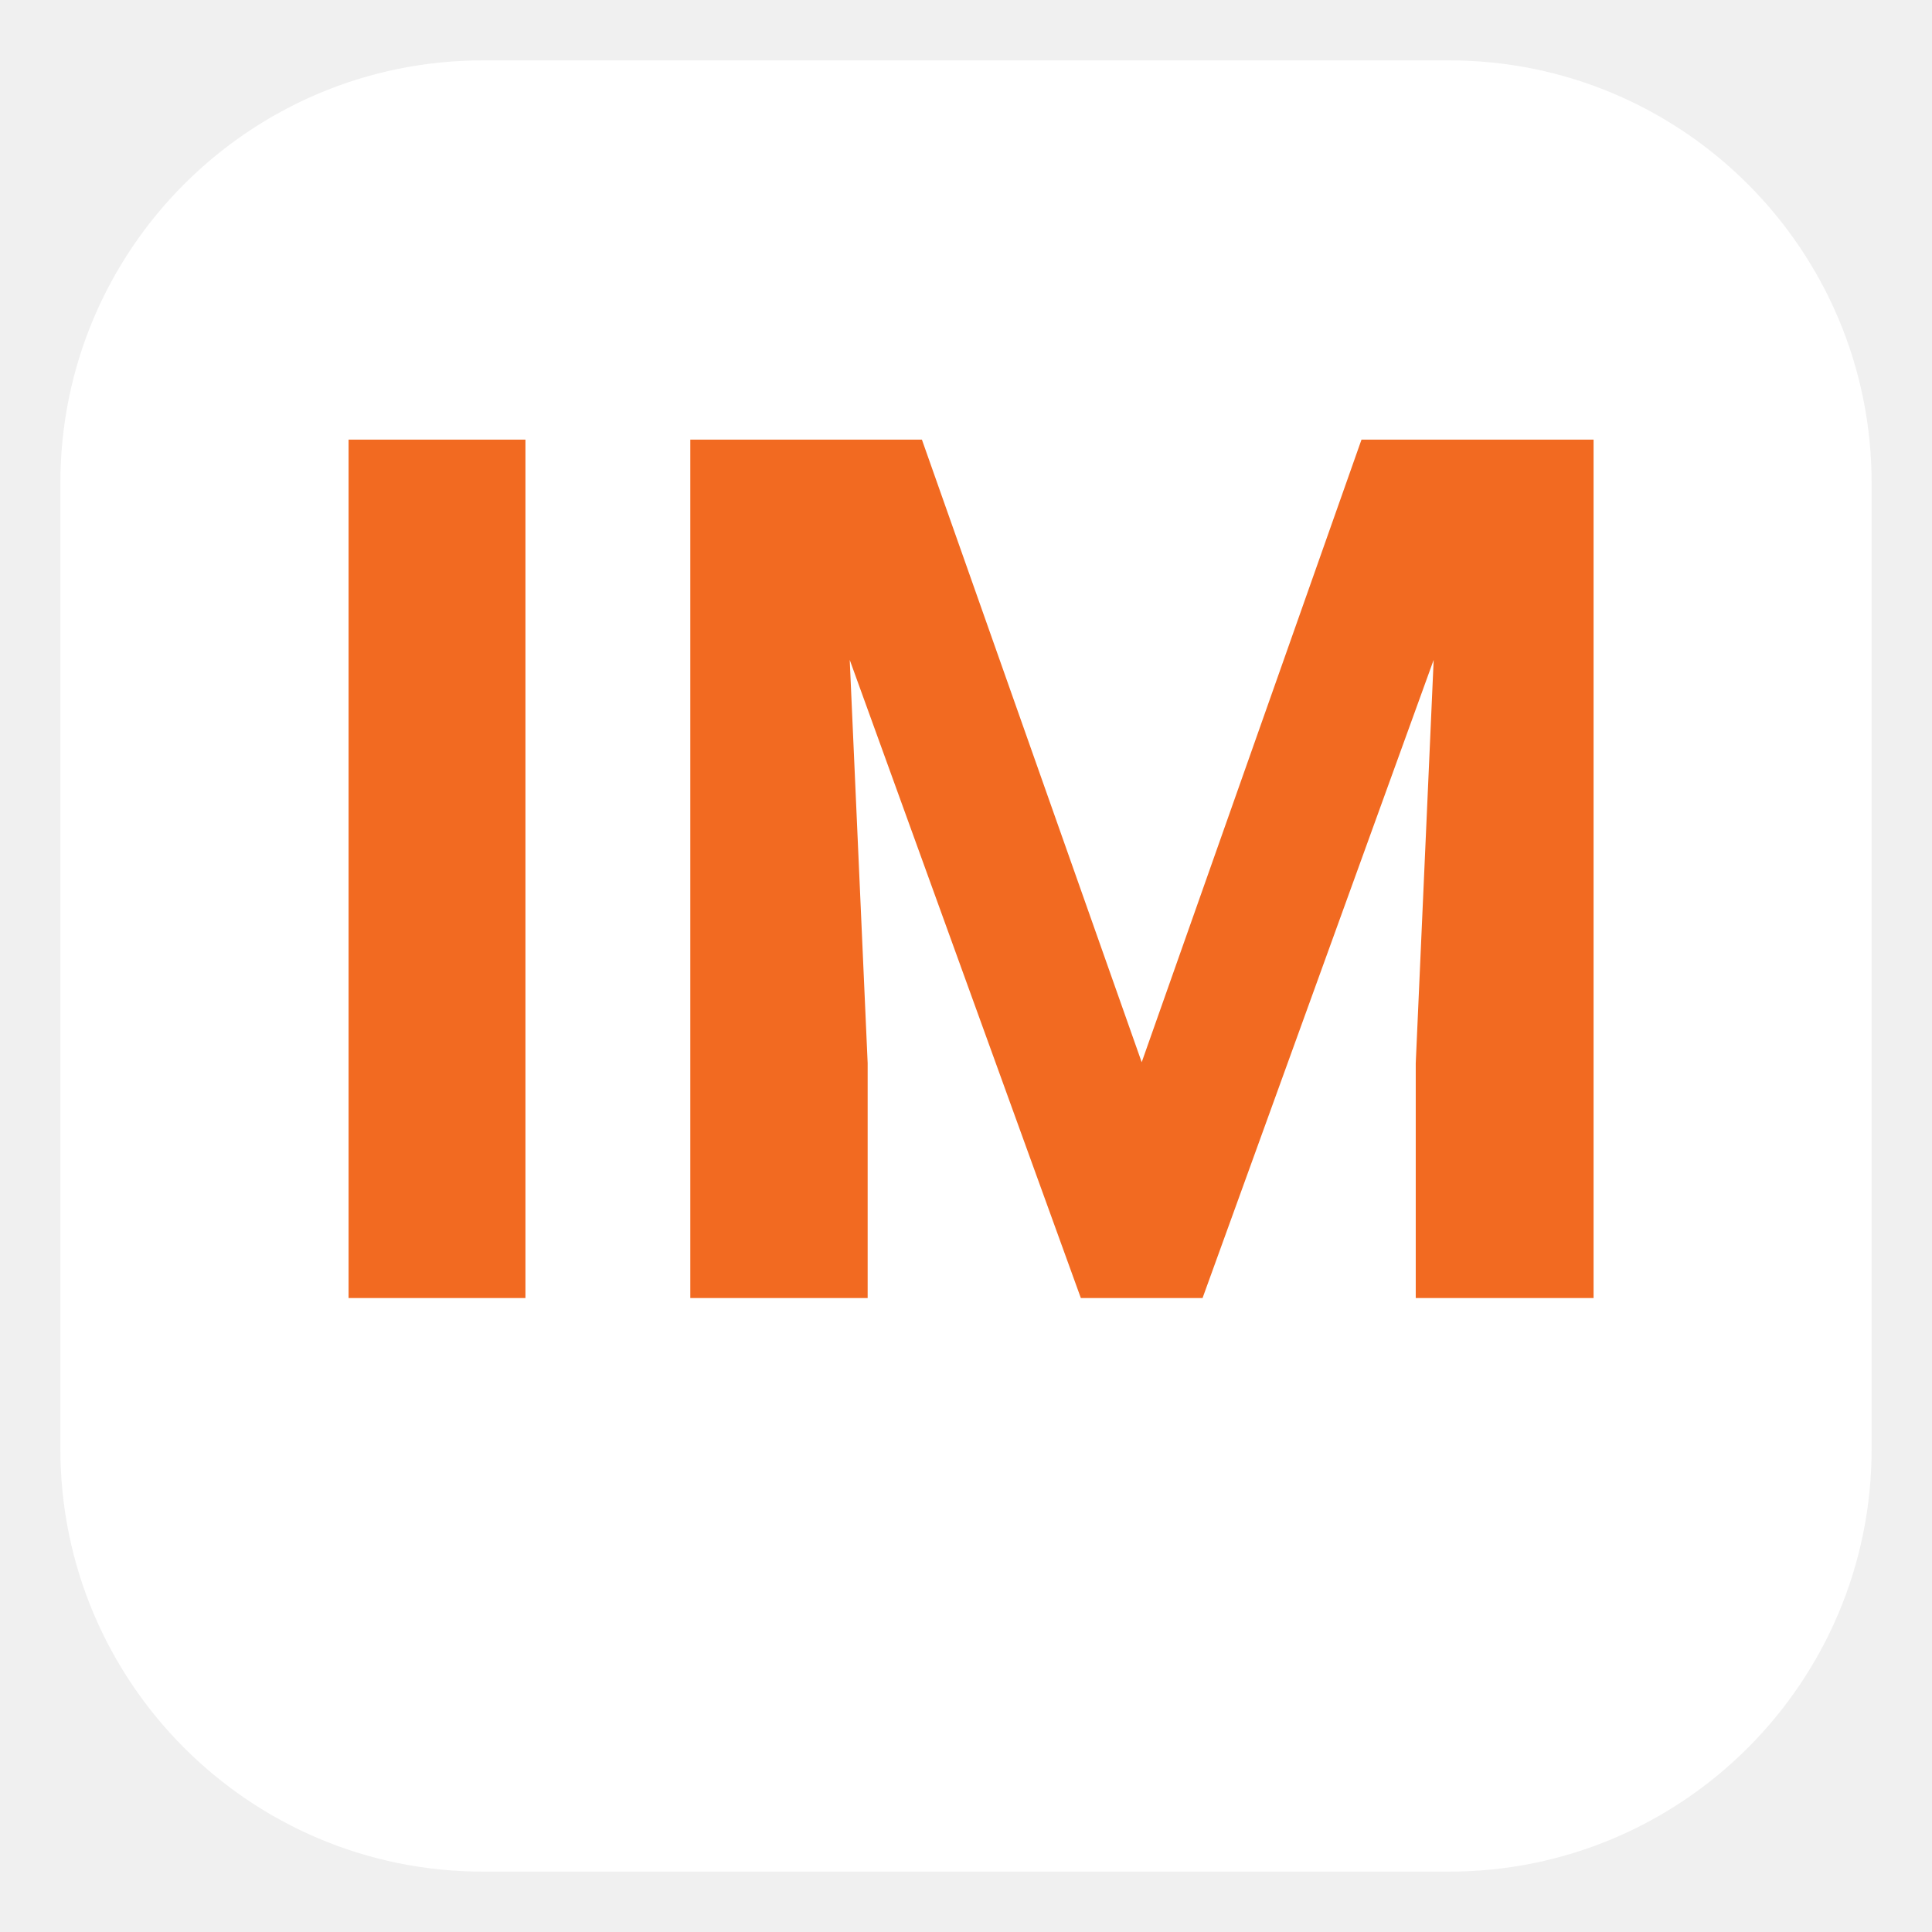
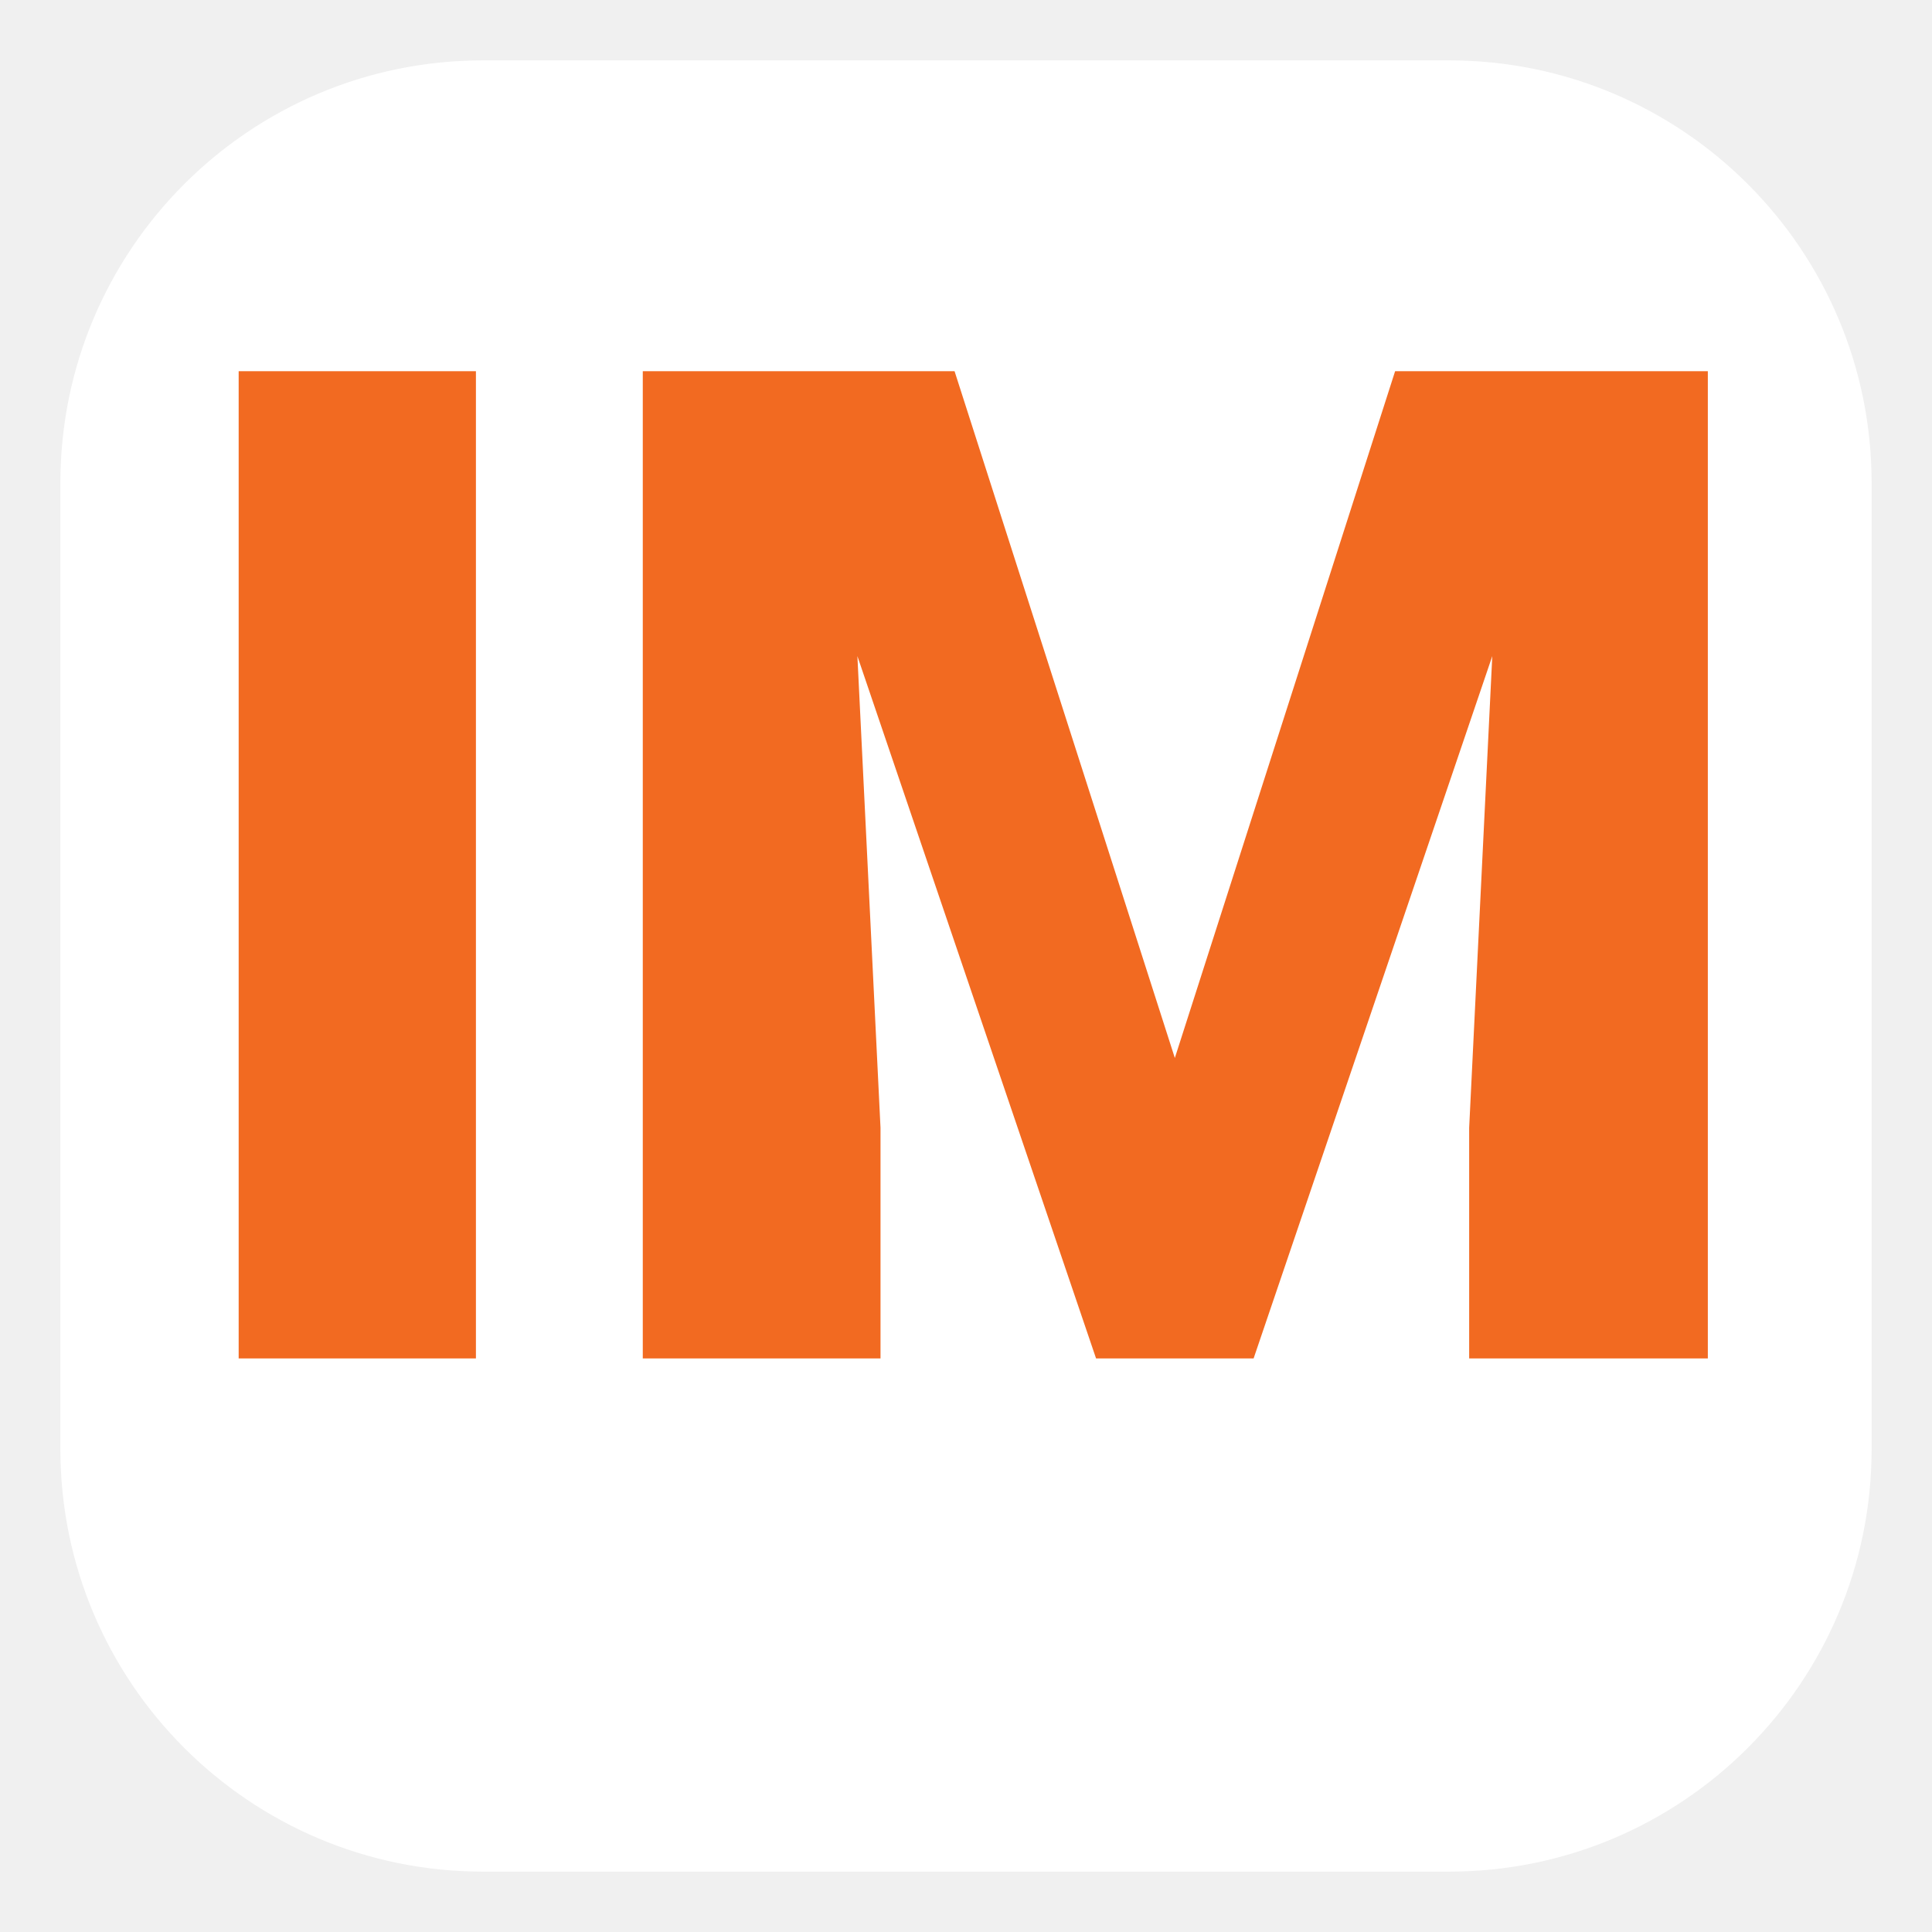
<svg xmlns="http://www.w3.org/2000/svg" viewBox="0 0 64 64">
  <rect x="2" y="2" width="60" height="60" rx="14" fill="#ffffff" />
-   <text x="32" y="43" text-anchor="middle" font-family="Roboto, Arial, sans-serif" font-size="40" font-weight="700" fill="#f26a21">IM</text>
+   <text x="32" y="45" text-anchor="middle" font-family="Roboto, Arial, sans-serif" font-size="46" font-weight="800" fill="#f26a21">IM</text>
</svg>
